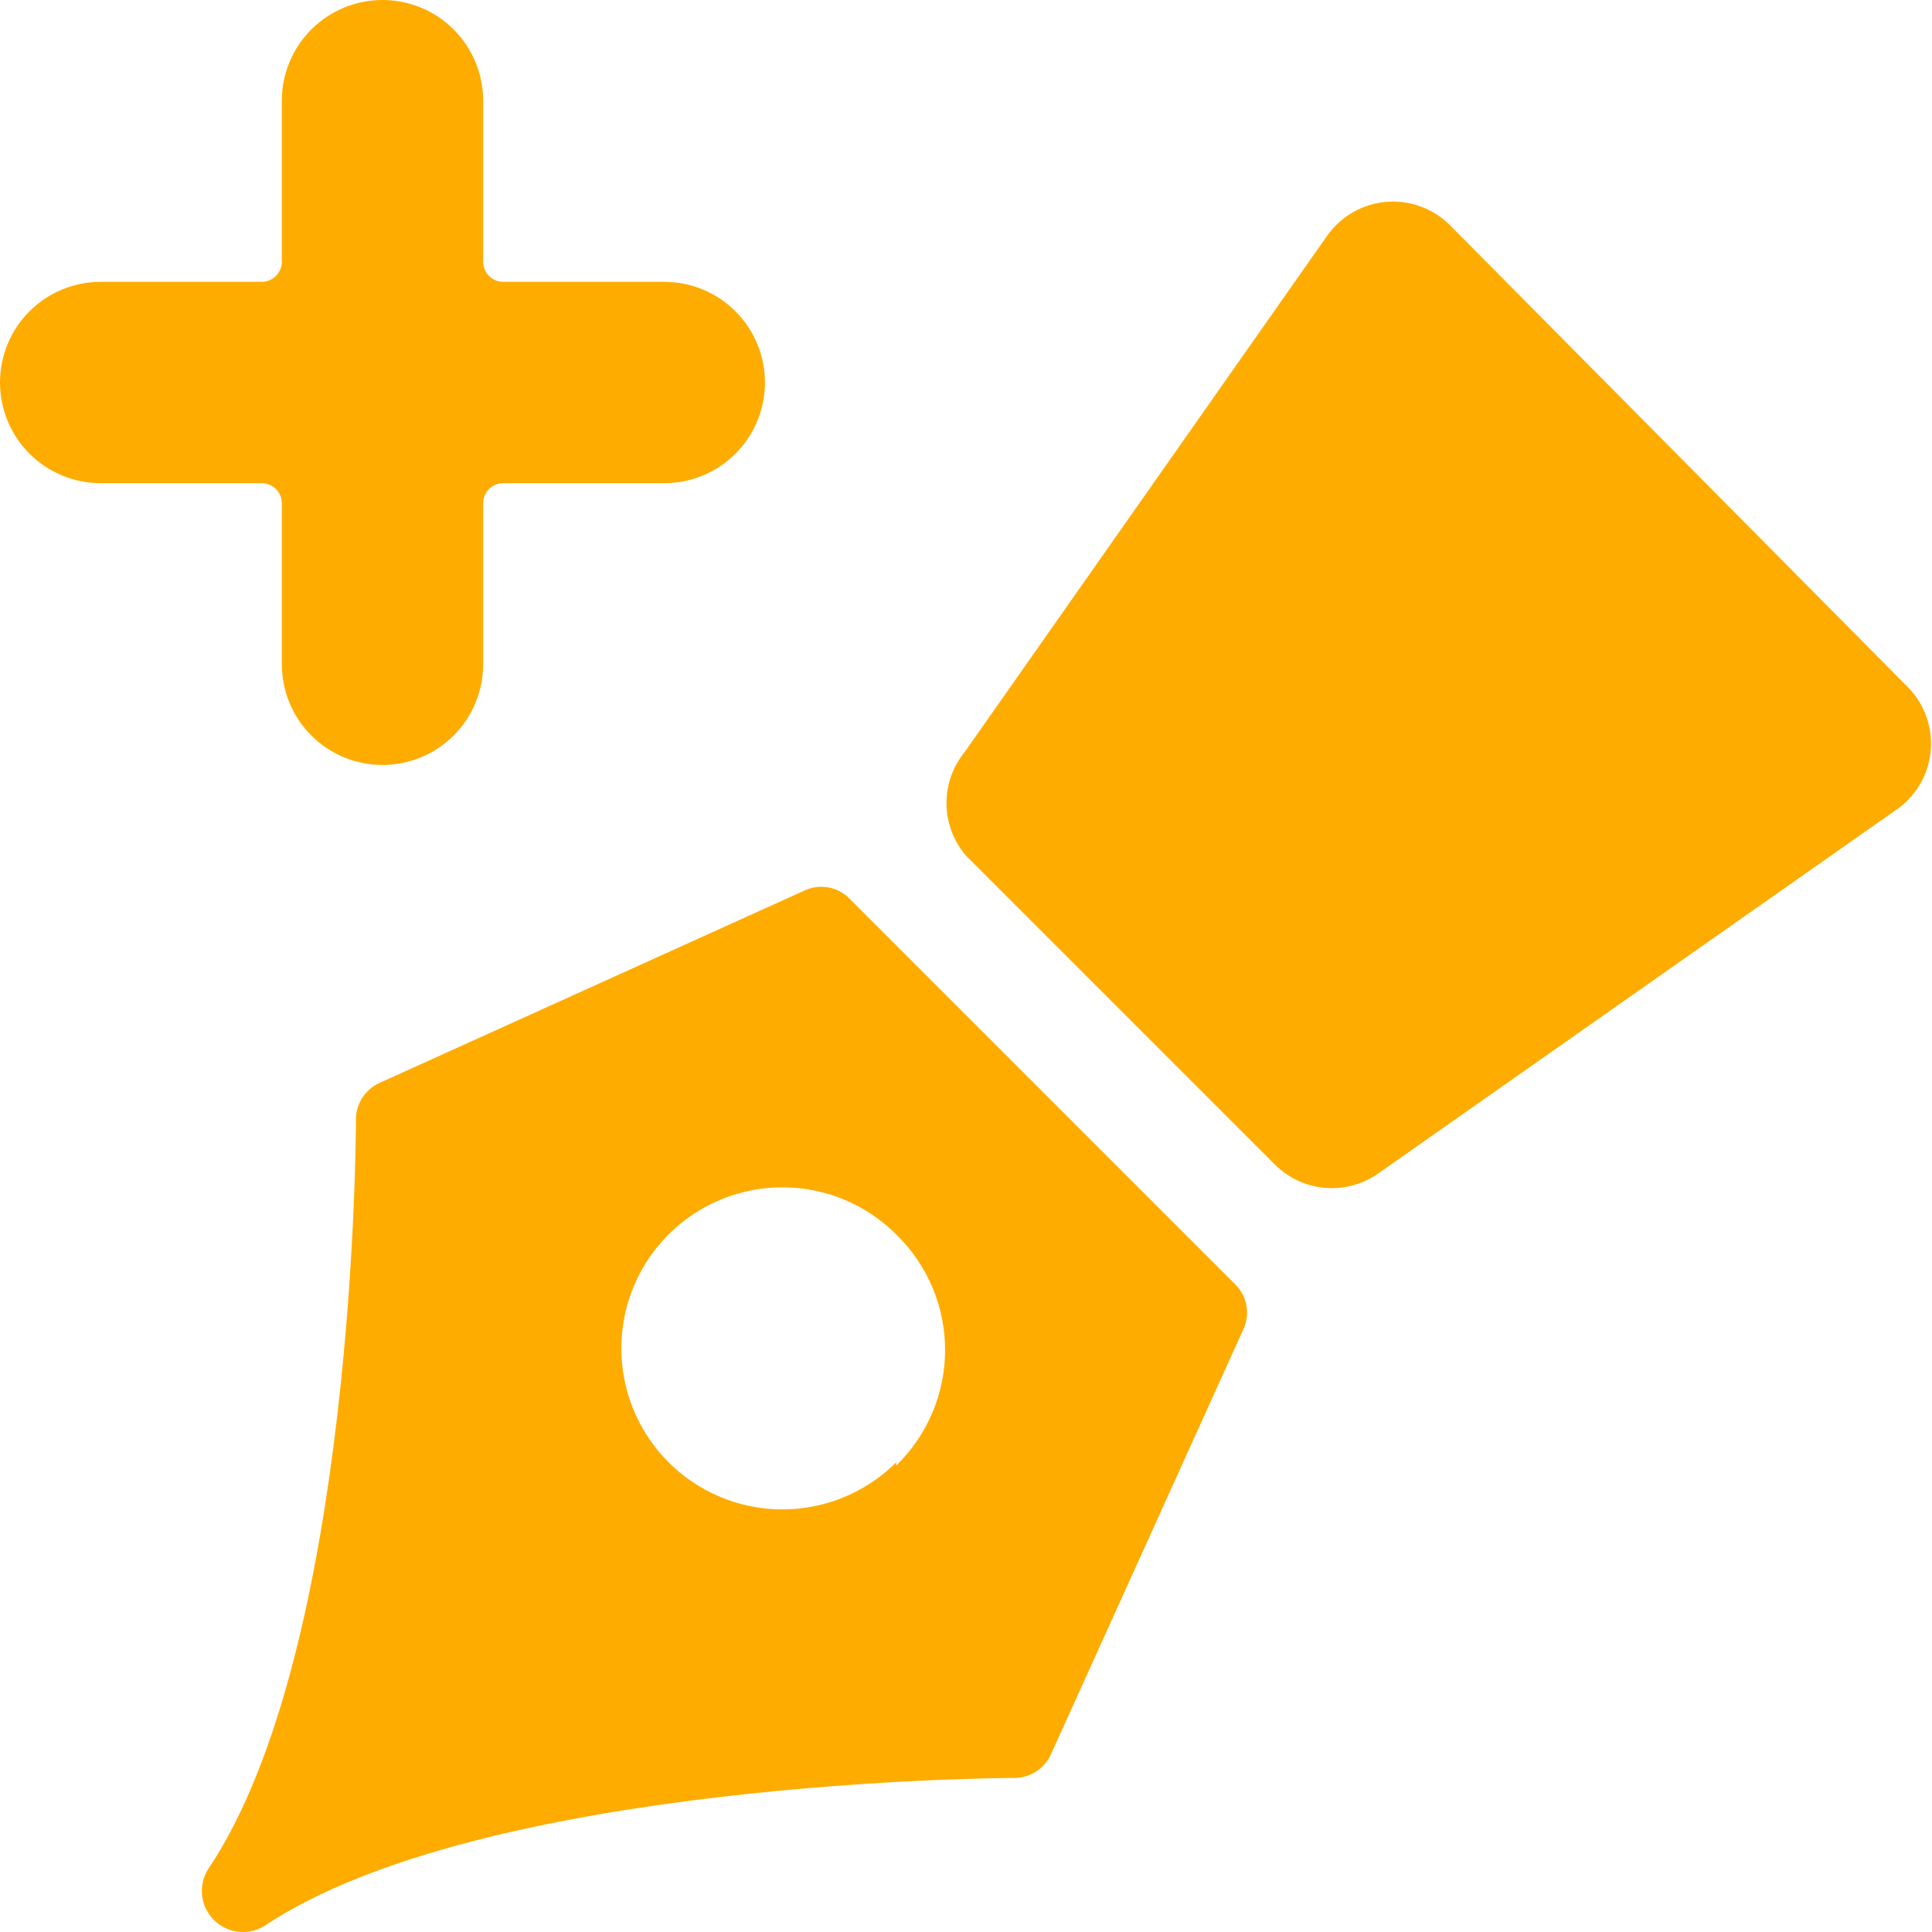
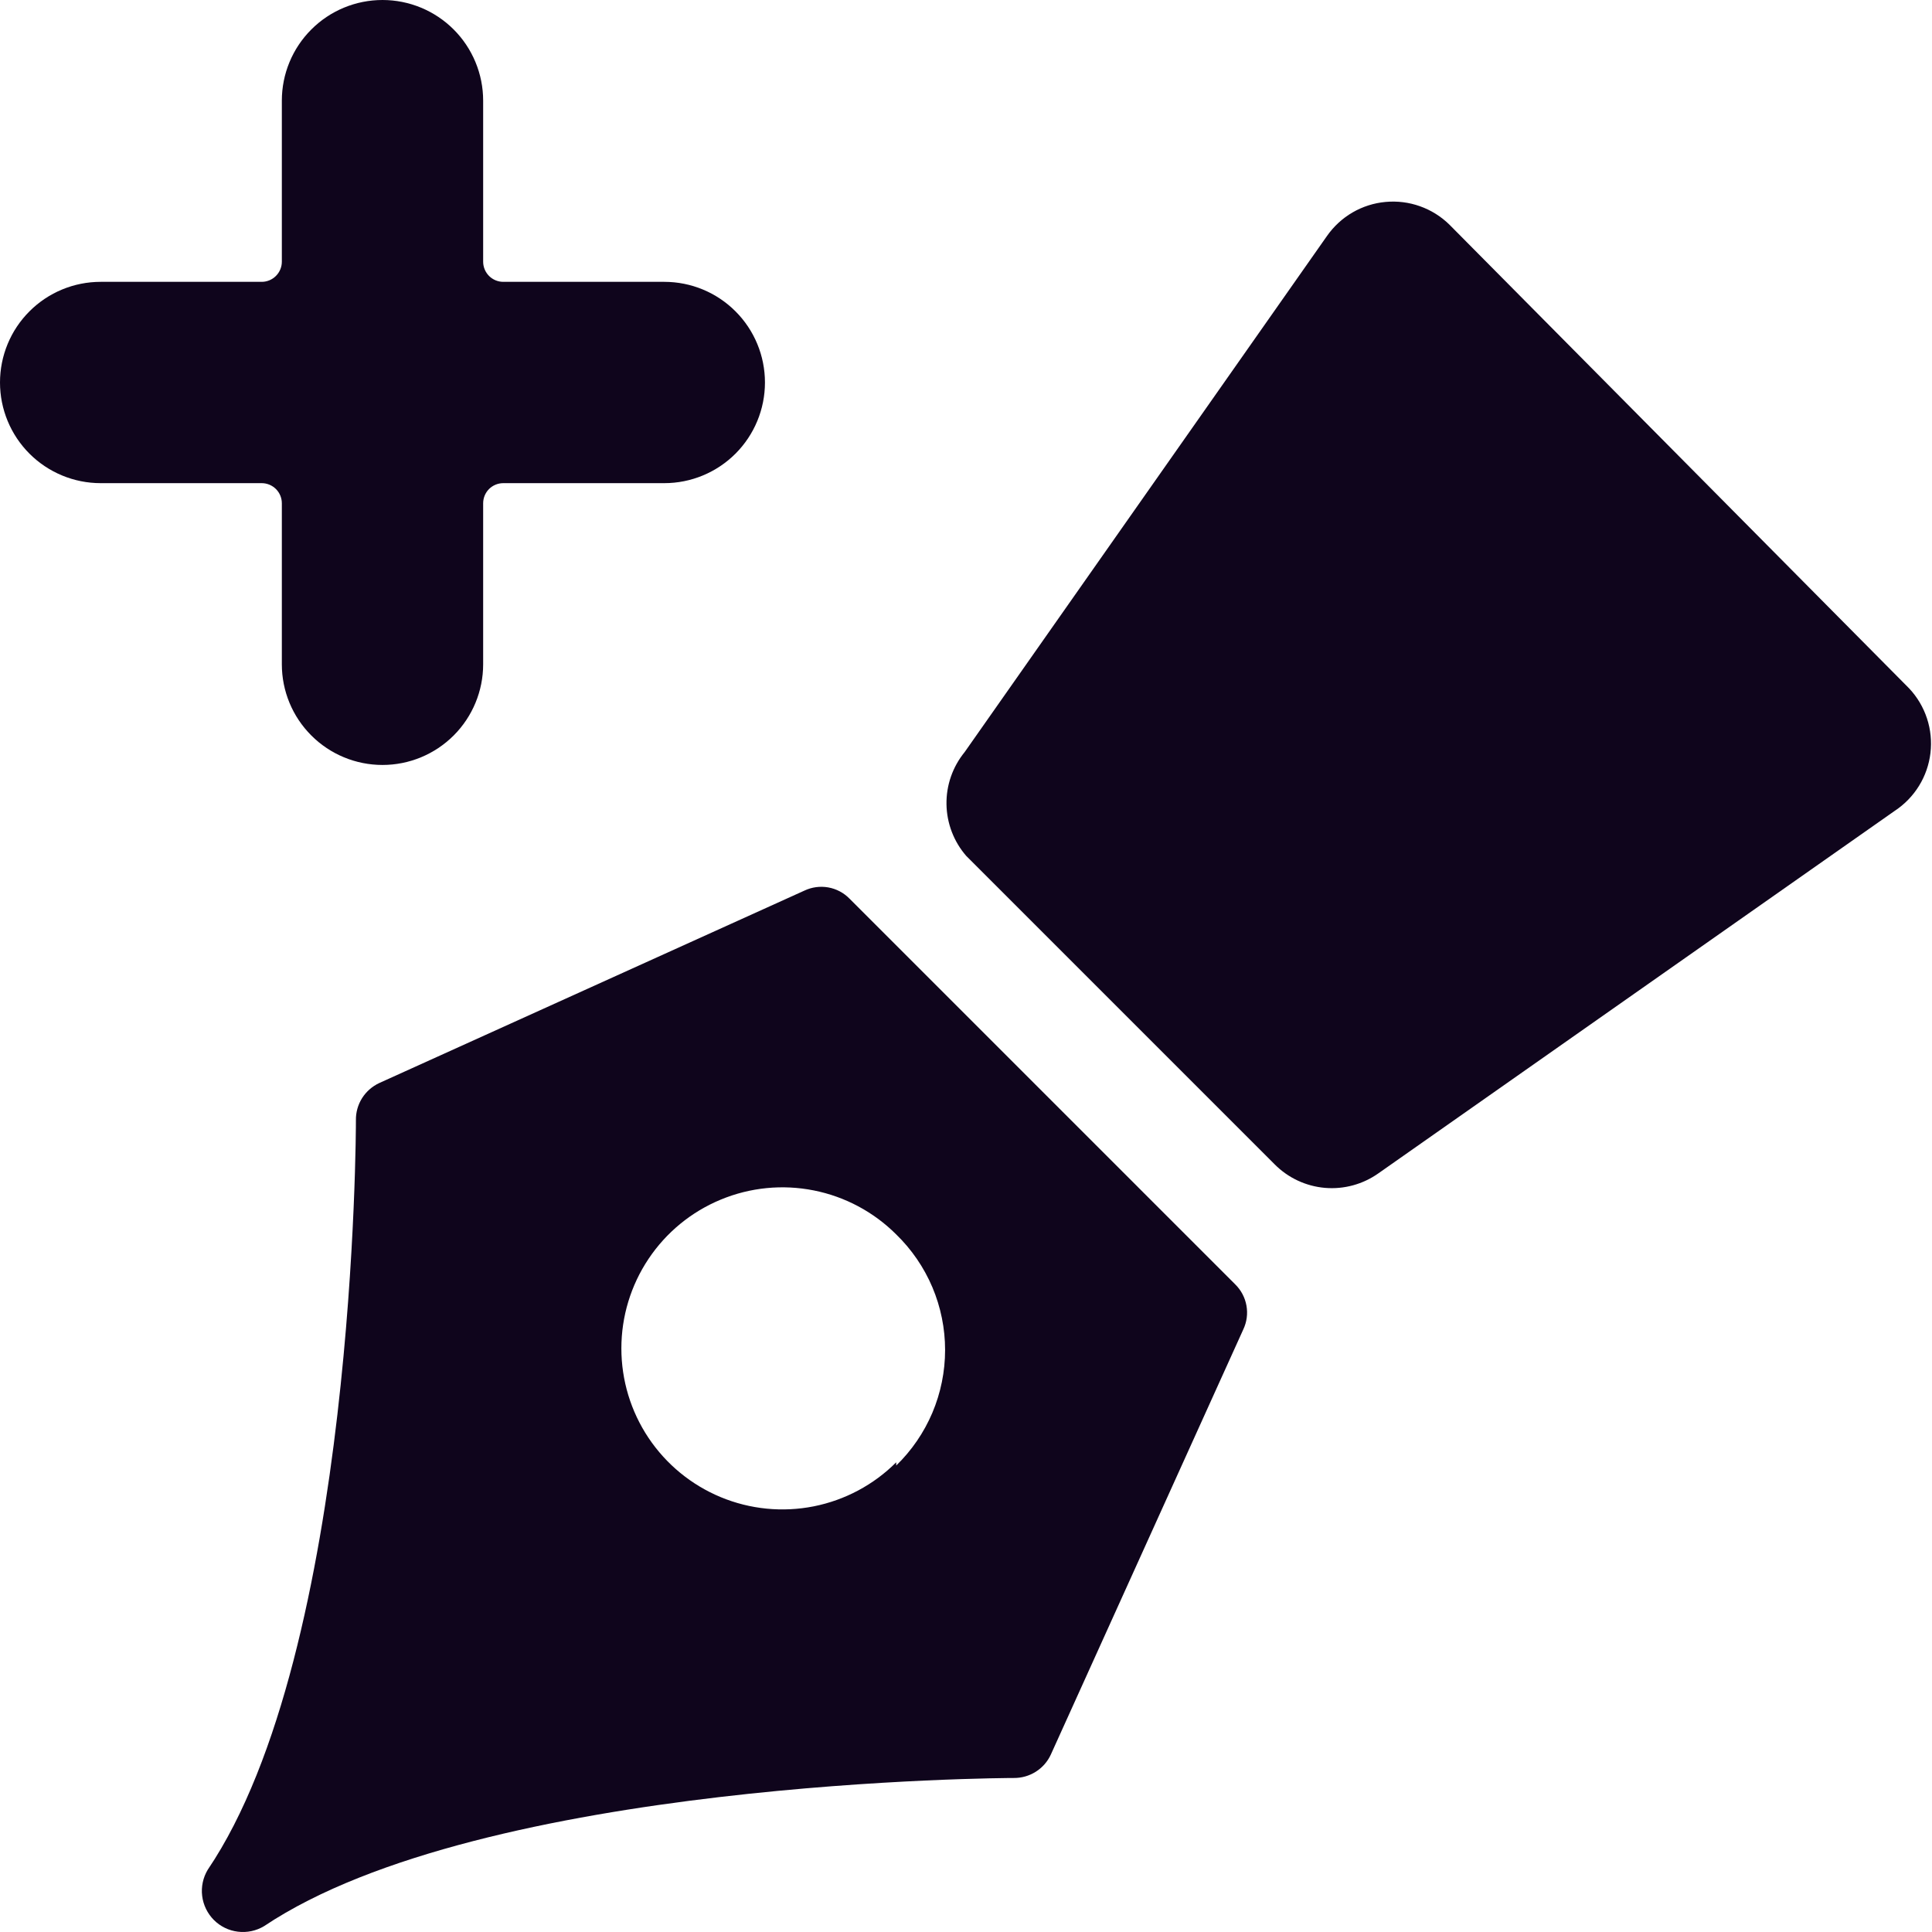
<svg xmlns="http://www.w3.org/2000/svg" width="50" height="50" viewBox="0 0 50 50" fill="none">
-   <path d="M49.41 17.818L37.511 5.814C37.295 5.602 37.035 5.439 36.75 5.338C36.465 5.236 36.161 5.198 35.859 5.226C35.558 5.253 35.266 5.347 35.004 5.499C34.742 5.651 34.517 5.858 34.343 6.106L24.965 19.464C24.654 19.845 24.487 20.324 24.495 20.816C24.503 21.308 24.684 21.781 25.007 22.152L32.989 30.134C33.337 30.484 33.798 30.7 34.291 30.742C34.783 30.784 35.275 30.65 35.677 30.363L49.035 20.985C49.289 20.818 49.503 20.598 49.663 20.339C49.823 20.081 49.924 19.791 49.96 19.489C49.996 19.187 49.965 18.881 49.87 18.592C49.775 18.304 49.618 18.039 49.41 17.818Z" fill="#FFAC00" />
-   <path d="M21.985 23.257C21.837 23.105 21.644 23.003 21.435 22.966C21.226 22.928 21.01 22.957 20.818 23.048L9.815 28.029C9.633 28.113 9.479 28.249 9.371 28.419C9.264 28.589 9.208 28.786 9.211 28.987C9.211 29.113 9.211 42.721 5.376 48.389C5.254 48.592 5.203 48.831 5.232 49.066C5.261 49.302 5.368 49.521 5.535 49.689C5.703 49.856 5.922 49.963 6.158 49.992C6.394 50.021 6.632 49.97 6.835 49.848C12.504 46.055 26.112 46.013 26.237 46.013C26.438 46.016 26.635 45.96 26.805 45.853C26.975 45.745 27.111 45.591 27.195 45.409L32.176 34.406C32.267 34.214 32.296 33.998 32.258 33.789C32.221 33.58 32.119 33.387 31.967 33.239L21.985 23.257ZM23.194 37.844C22.611 38.427 21.868 38.823 21.06 38.983C20.252 39.144 19.414 39.061 18.653 38.745C17.891 38.43 17.241 37.896 16.783 37.21C16.325 36.525 16.081 35.719 16.081 34.895C16.081 34.071 16.325 33.266 16.783 32.58C17.241 31.895 17.891 31.361 18.653 31.045C19.414 30.73 20.252 30.647 21.06 30.807C21.868 30.968 22.611 31.364 23.194 31.947C23.594 32.335 23.912 32.8 24.13 33.314C24.347 33.827 24.459 34.379 24.459 34.937C24.459 35.495 24.347 36.047 24.13 36.56C23.912 37.074 23.594 37.539 23.194 37.928V37.844Z" fill="#FFAC00" />
-   <path d="M7.294 17.192C7.294 17.883 7.568 18.546 8.057 19.034C8.545 19.523 9.208 19.797 9.899 19.797C10.589 19.797 11.252 19.523 11.741 19.034C12.229 18.546 12.504 17.883 12.504 17.192V13.025C12.504 12.886 12.559 12.754 12.656 12.656C12.754 12.559 12.886 12.504 13.025 12.504H17.192C17.883 12.504 18.546 12.229 19.034 11.741C19.523 11.252 19.797 10.589 19.797 9.899C19.797 9.208 19.523 8.545 19.034 8.057C18.546 7.568 17.883 7.294 17.192 7.294H13.025C12.886 7.294 12.754 7.239 12.656 7.141C12.559 7.043 12.504 6.911 12.504 6.773V2.605C12.504 1.914 12.229 1.251 11.741 0.763C11.252 0.274 10.589 0 9.899 0C9.208 0 8.545 0.274 8.057 0.763C7.568 1.251 7.294 1.914 7.294 2.605V6.773C7.294 6.911 7.239 7.043 7.141 7.141C7.043 7.239 6.911 7.294 6.773 7.294H2.605C1.914 7.294 1.251 7.568 0.763 8.057C0.274 8.545 0 9.208 0 9.899C0 10.589 0.274 11.252 0.763 11.741C1.251 12.229 1.914 12.504 2.605 12.504H6.773C6.911 12.504 7.043 12.559 7.141 12.656C7.239 12.754 7.294 12.886 7.294 13.025V17.192Z" fill="#FFAC00" />
+   <path d="M49.41 17.817L37.511 5.814C37.295 5.602 37.035 5.439 36.75 5.338C36.465 5.236 36.161 5.198 35.859 5.226C35.558 5.253 35.266 5.346 35.004 5.498C34.742 5.65 34.517 5.858 34.343 6.106L24.965 19.464C24.654 19.845 24.487 20.323 24.495 20.816C24.503 21.308 24.684 21.781 25.007 22.152L32.989 30.134C33.337 30.484 33.798 30.7 34.291 30.742C34.783 30.784 35.275 30.649 35.677 30.363L49.035 20.985C49.289 20.818 49.503 20.598 49.663 20.339C49.823 20.081 49.924 19.79 49.96 19.489C49.996 19.187 49.965 18.881 49.87 18.592C49.775 18.303 49.618 18.039 49.41 17.817Z" fill="#0F051C" />
+   <path d="M21.985 23.257C21.837 23.105 21.644 23.003 21.435 22.966C21.226 22.929 21.01 22.958 20.818 23.049L9.815 28.029C9.633 28.114 9.479 28.249 9.371 28.419C9.264 28.589 9.208 28.787 9.211 28.988C9.211 29.113 9.211 42.721 5.376 48.389C5.254 48.593 5.203 48.831 5.232 49.066C5.261 49.302 5.368 49.521 5.535 49.689C5.703 49.857 5.922 49.964 6.158 49.992C6.394 50.021 6.632 49.97 6.835 49.848C12.504 46.055 26.112 46.014 26.237 46.014C26.438 46.016 26.635 45.96 26.805 45.853C26.975 45.746 27.111 45.592 27.195 45.409L32.176 34.406C32.267 34.214 32.296 33.998 32.258 33.789C32.221 33.58 32.119 33.388 31.967 33.239L21.985 23.257ZM23.194 37.844C22.611 38.427 21.868 38.823 21.06 38.984C20.252 39.144 19.414 39.062 18.653 38.746C17.891 38.43 17.241 37.896 16.783 37.211C16.325 36.526 16.081 35.72 16.081 34.896C16.081 34.072 16.325 33.266 16.783 32.581C17.241 31.895 17.891 31.361 18.653 31.046C19.414 30.73 20.252 30.647 21.06 30.808C21.868 30.968 22.611 31.365 23.194 31.947C23.594 32.336 23.912 32.8 24.13 33.314C24.347 33.828 24.459 34.38 24.459 34.937C24.459 35.495 24.347 36.047 24.13 36.561C23.912 37.075 23.594 37.539 23.194 37.928V37.844Z" fill="#0F051C" />
+   <path d="M7.294 17.192C7.294 17.883 7.568 18.546 8.057 19.034C8.545 19.523 9.208 19.797 9.899 19.797C10.589 19.797 11.252 19.523 11.741 19.034C12.229 18.546 12.504 17.883 12.504 17.192V13.025C12.504 12.886 12.559 12.754 12.656 12.656C12.754 12.559 12.886 12.504 13.025 12.504H17.192C17.883 12.504 18.546 12.229 19.034 11.741C19.523 11.252 19.797 10.589 19.797 9.899C19.797 9.208 19.523 8.545 19.034 8.057C18.546 7.568 17.883 7.294 17.192 7.294H13.025C12.886 7.294 12.754 7.239 12.656 7.141C12.559 7.043 12.504 6.911 12.504 6.773V2.605C12.504 1.914 12.229 1.251 11.741 0.763C11.252 0.274 10.589 0 9.899 0C9.208 0 8.545 0.274 8.057 0.763C7.568 1.251 7.294 1.914 7.294 2.605V6.773C7.294 6.911 7.239 7.043 7.141 7.141C7.043 7.239 6.911 7.294 6.773 7.294H2.605C1.914 7.294 1.251 7.568 0.763 8.057C0.274 8.545 0 9.208 0 9.899C0 10.589 0.274 11.252 0.763 11.741C1.251 12.229 1.914 12.504 2.605 12.504H6.773C6.911 12.504 7.043 12.559 7.141 12.656C7.239 12.754 7.294 12.886 7.294 13.025V17.192Z" fill="#0F051C" />
</svg>
